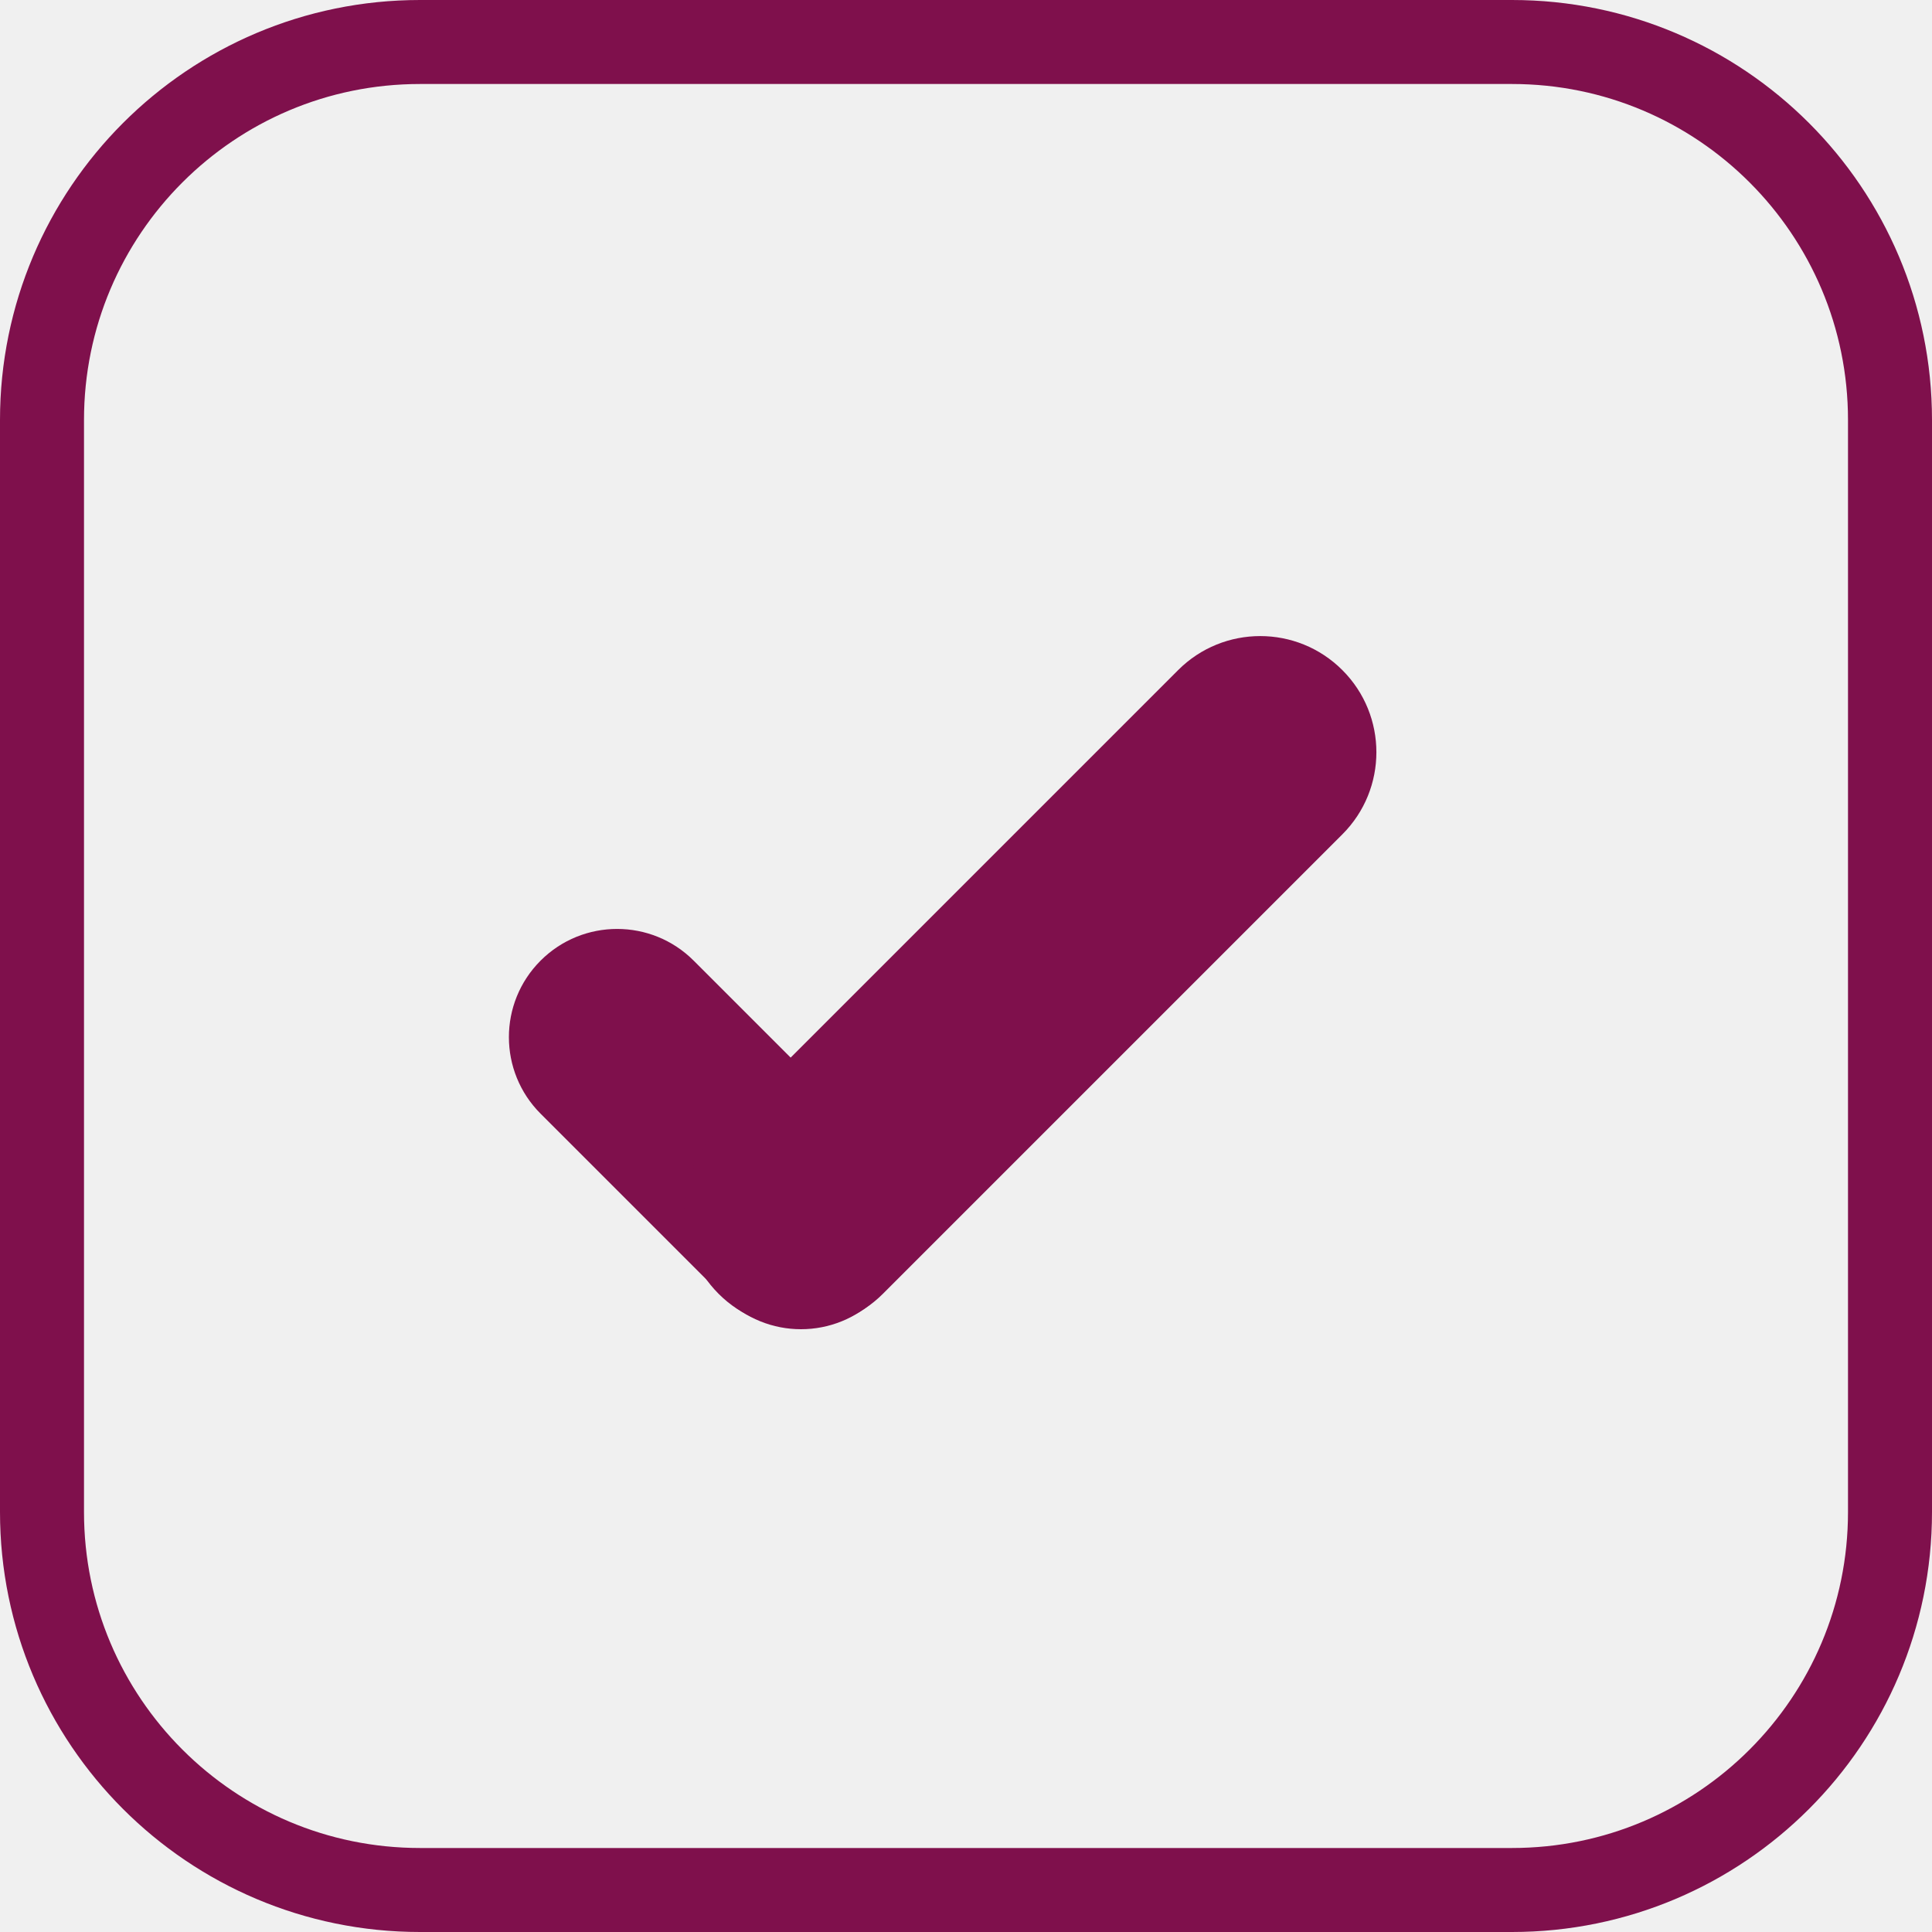
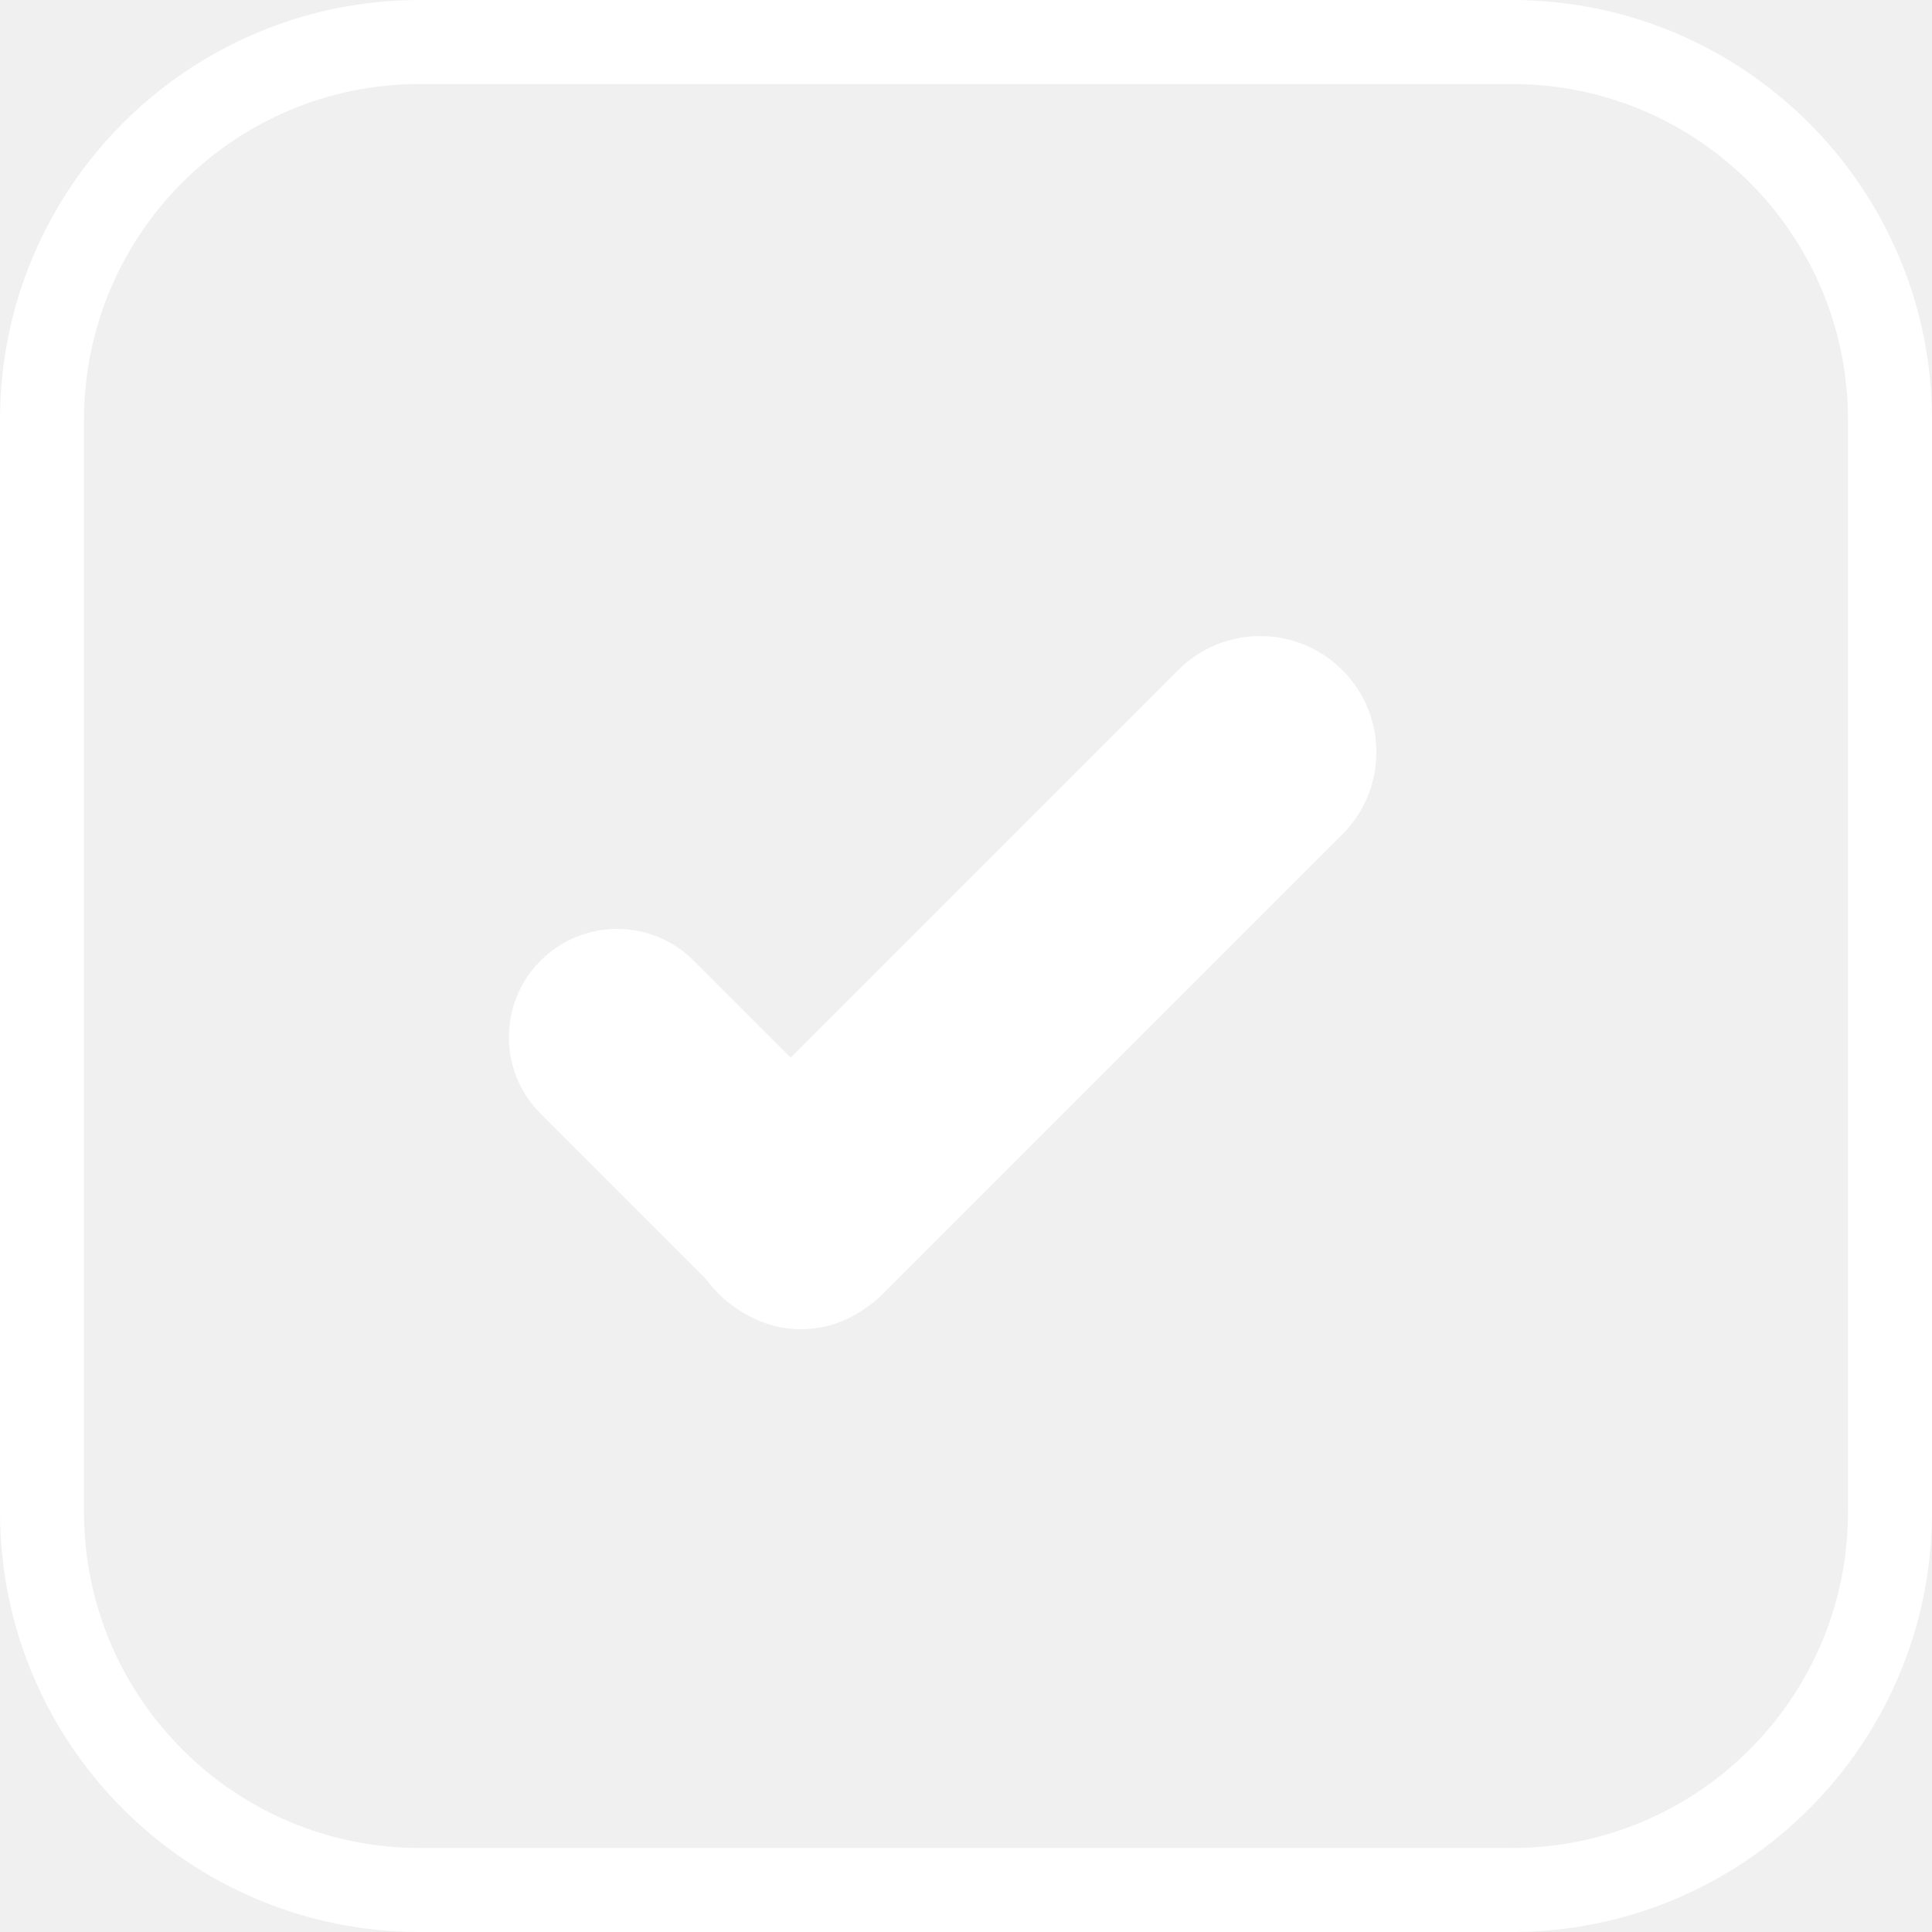
<svg xmlns="http://www.w3.org/2000/svg" width="23" height="23" viewBox="0 0 23 23" fill="none">
-   <rect x="7.347" y="10.525" width="5.672" height="2.577" rx="1.289" transform="rotate(45 7.34694 10.5247)" fill="#7F104C" />
-   <rect x="16.959" y="8.955" width="10.501" height="2.765" rx="1.382" transform="rotate(135 16.9585 8.95483)" fill="#7F104C" />
-   <rect x="0.5" y="0.5" width="22" height="22" rx="4.5" stroke="#7F104C" />
+   <rect x="7.347" y="10.525" width="5.672" height="2.577" rx="1.289" transform="rotate(45 7.34694 10.5247)" fill="#FFFFFF" />
+   <rect x="16.959" y="8.955" width="10.501" height="2.765" rx="1.382" transform="rotate(135 16.9585 8.95483)" fill="#FFFFFF" />
+   <rect x="0.5" y="0.5" width="22" height="22" rx="4.5" stroke="#FFFFFF" />
</svg>
